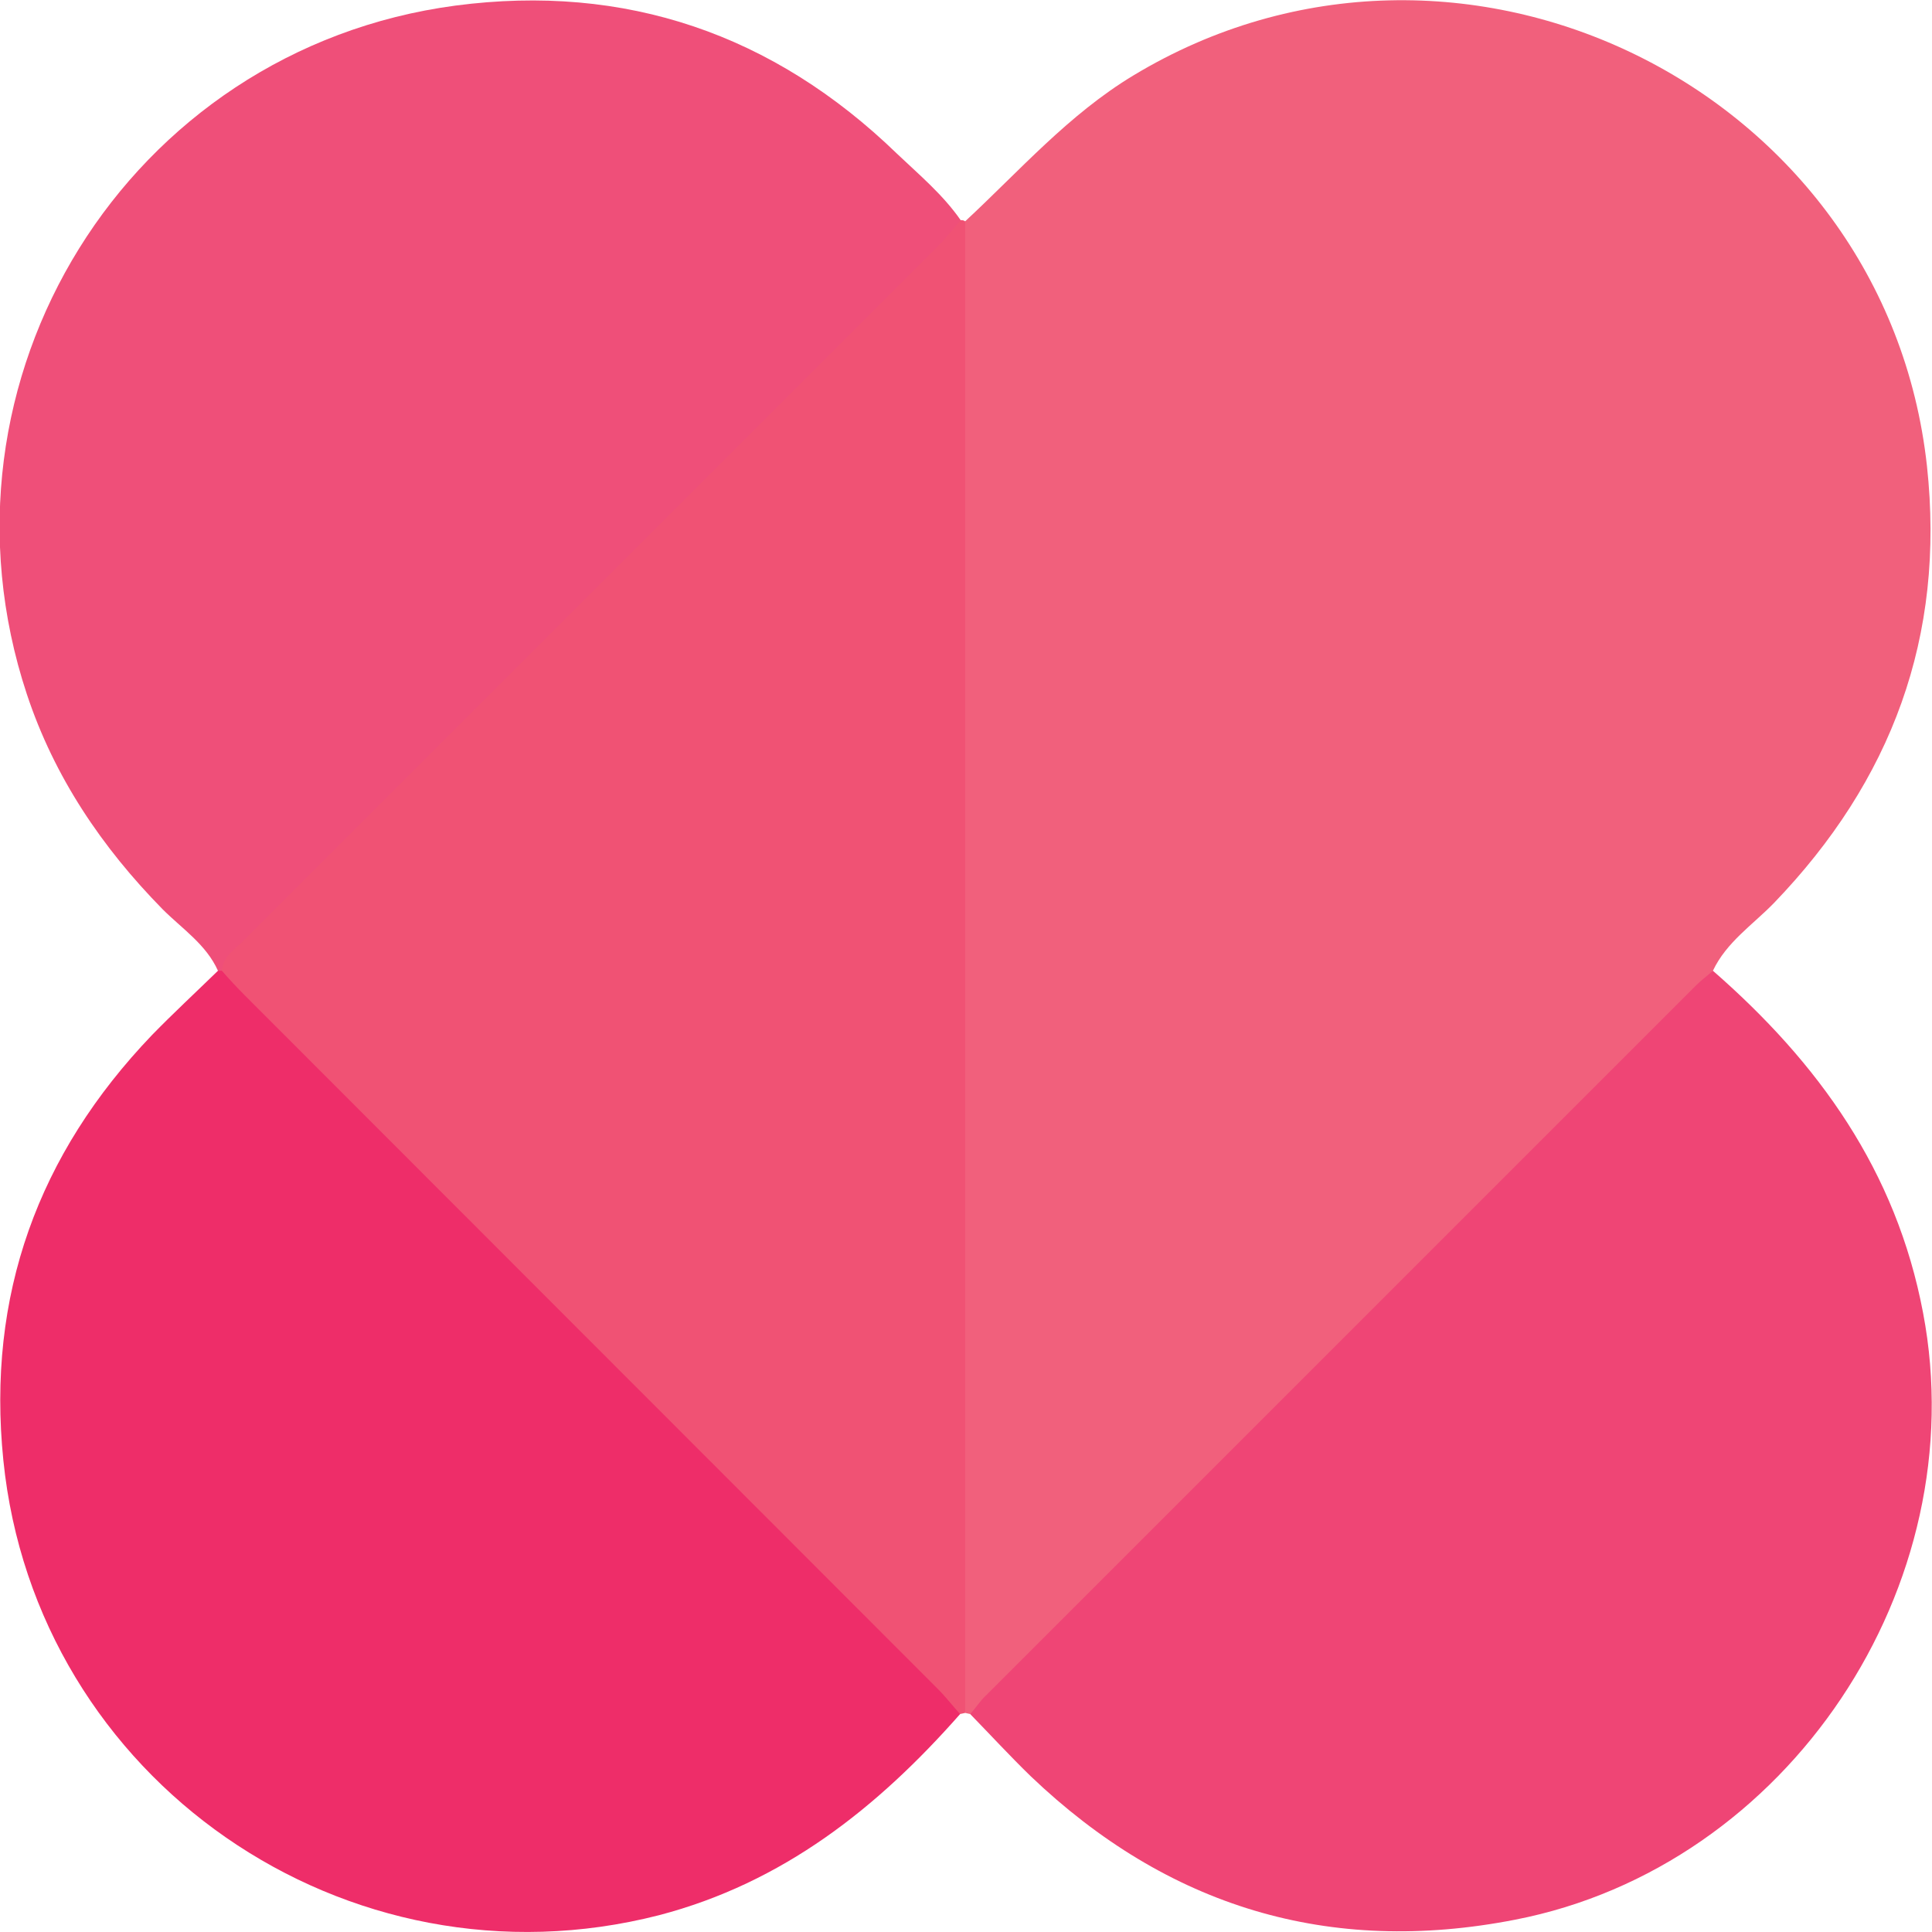
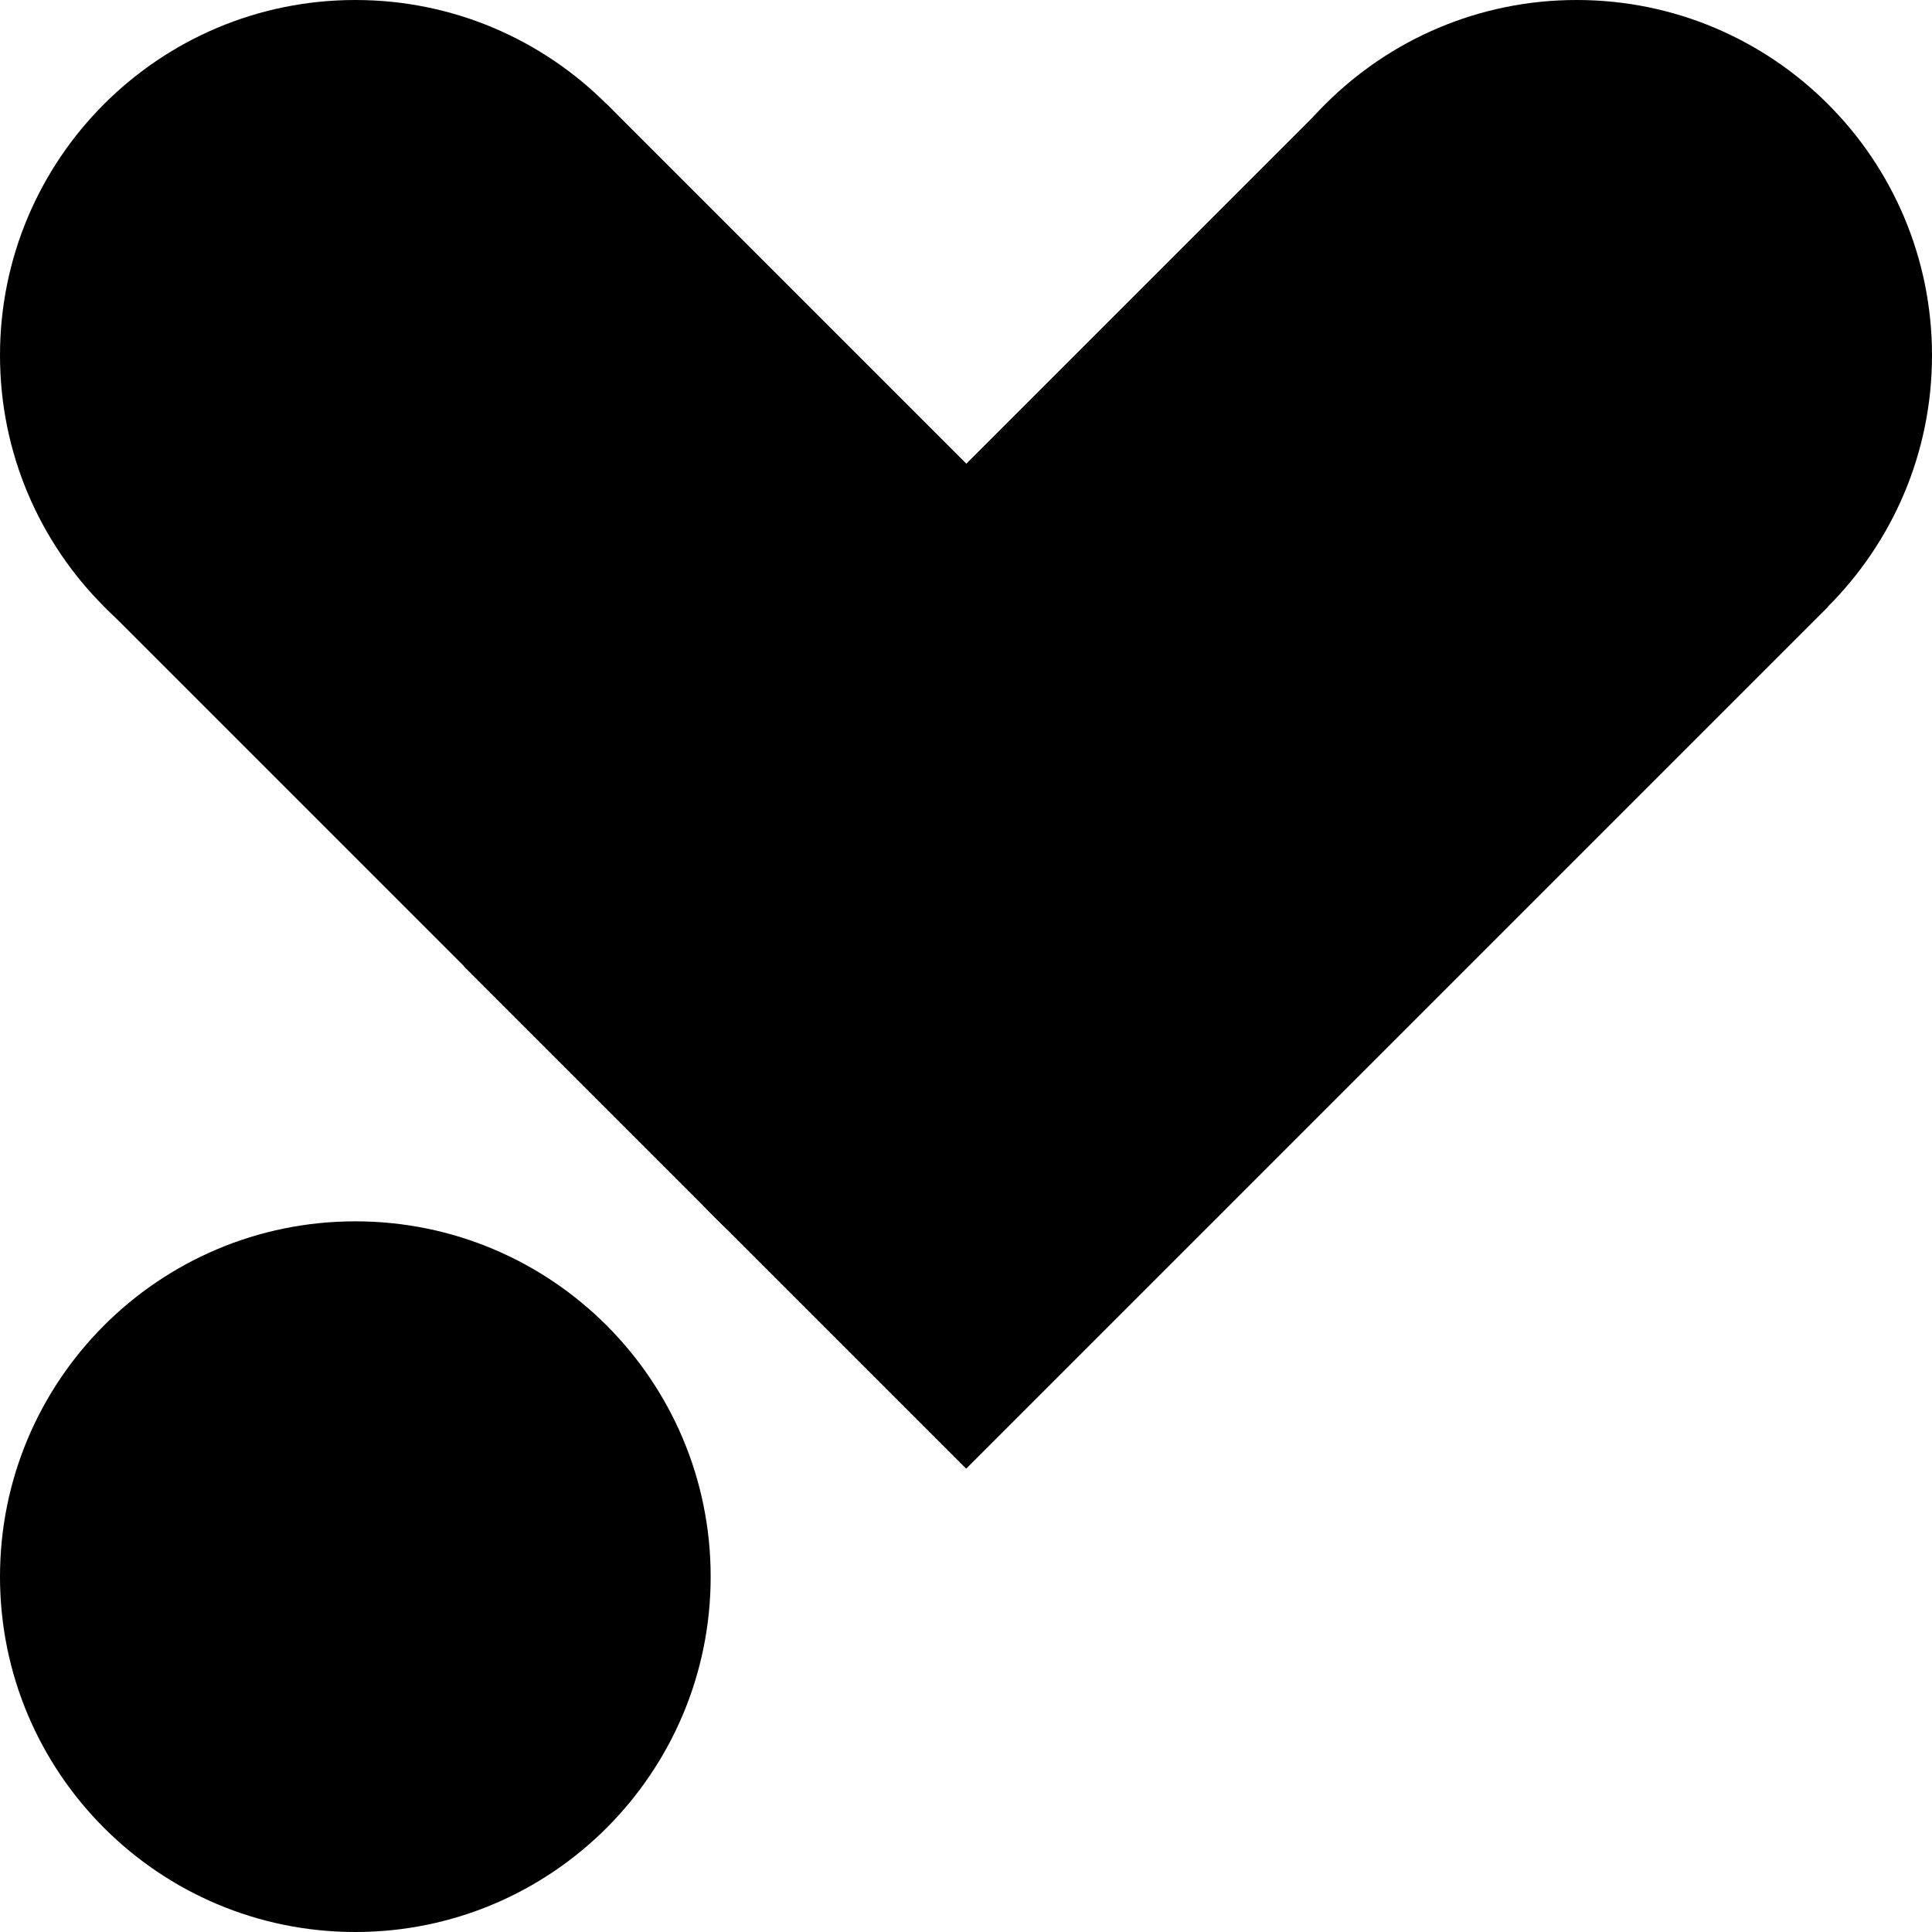
- <svg xmlns="http://www.w3.org/2000/svg" id="fe6181d2-f303-4e68-a78a-4c7f6efaa154" data-name="Layer 1" viewBox="0 0 345.7 345.6">
-   <defs>
-     <style>.ea6524d1-3a75-47a2-a137-56316522d701{fill:#f1607c;}.f6eed557-3af6-4489-9a18-09670616e424{fill:#f05274;}.bff625db-e3dd-4e4b-a1b9-84dc46c15fbb{fill:#ef4f79;}.add6e643-c640-4b58-a822-34a4585473fe{fill:#ef4575;}.b2a91f5e-4330-4df2-a59a-39ae2d71913e{fill:#ee2d69;}</style>
-   </defs>
-   <path class="ea6524d1-3a75-47a2-a137-56316522d701" d="M250.3,505l-.9-.2c-2.4-2.9-1.6-6.4-1.6-9.7V244c0-2.1.1-4.3,1.6-6.1,9.7-9,18.5-19.1,30.1-26.1,58.3-35.2,134.6,2.3,142,69.9,3.3,30.5-6.3,56.3-27.4,78.2-3.8,3.9-8.5,7-10.9,12.1-.4,2.1-2.1,3.3-3.5,4.7L254.6,501.8C253.4,503,252.3,504.6,250.3,505Z" transform="translate(-76.7 -198.3)" />
-   <path class="f6eed557-3af6-4489-9a18-09670616e424" d="M249.4,237.9V504.8l-.9.2c-2.1-.4-3.3-2.2-4.6-3.6q-62.1-61.8-124-123.9c-1.6-1.6-3.7-2.9-3.9-5.5s1.2-4,2.8-5.6L245,240.2c1.1-1,2-2.2,3.6-2.5A1.1,1.1,0,0,1,249.4,237.9Z" transform="translate(-76.7 -198.3)" />
-   <path class="bff625db-e3dd-4e4b-a1b9-84dc46c15fbb" d="M248.6,237.7c-1.4,1.6-2.7,3.3-4.2,4.8l-124,124c-1.6,1.6-3.8,2.9-4,5.5l-.4.4-.3-.4c-2.1-4.7-6.4-7.5-9.9-11-10.9-11.1-19.4-23.7-24.3-38.5-18.6-56.2,18-115.4,76.7-123.2,30.4-4,56.9,5.1,79,26.5C241.2,229.6,245.4,233.1,248.6,237.7Z" transform="translate(-76.7 -198.3)" />
-   <path class="add6e643-c640-4b58-a822-34a4585473fe" d="M250.3,505c1-1.1,1.8-2.4,2.9-3.4l127-127c.9-.9,2-1.7,3-2.6,18.9,16.5,32.8,35.8,37.6,61.2,9.3,48.8-24.1,99.1-73,108.6-33.3,6.5-62.2-2.3-86.7-25.7C257.4,512.5,253.9,508.7,250.3,505Z" transform="translate(-76.7 -198.3)" />
-   <path class="b2a91f5e-4330-4df2-a59a-39ae2d71913e" d="M115.7,372h.7c1.3,1.5,2.7,3,4.1,4.4L244.6,500.6c1.4,1.4,2.6,3,3.9,4.4-14.8,16.8-31.7,30.2-53.9,36-55.9,14.3-111.5-24.2-117.3-81.4-3-29.5,6.2-54.8,26.6-76.1C107.7,379.6,111.8,375.8,115.7,372Z" transform="translate(-76.7 -198.3)" />
+ <svg xmlns="http://www.w3.org/2000/svg" id="b536ba52-b03c-4fb1-80e9-b1ba69c87388" data-name="Layer 1" viewBox="0 0 398 398">
+   <circle cx="73.2" cy="324.8" r="73.2" />
+   <circle cx="199" cy="199" r="73.2" />
+   <circle cx="324.8" cy="73.2" r="73.2" />
+   <rect x="221.4" y="299.1" width="251.1" height="146.37" transform="translate(-272.5 144.1) rotate(-45)" />
+   <circle cx="73.2" cy="73.2" r="73.2" />
+   <circle cx="199" cy="199" r="73.2" />
+   <rect x="147.3" y="299" width="250.8" height="146.37" transform="translate(232.2 -294.2) rotate(45)" />
</svg>
